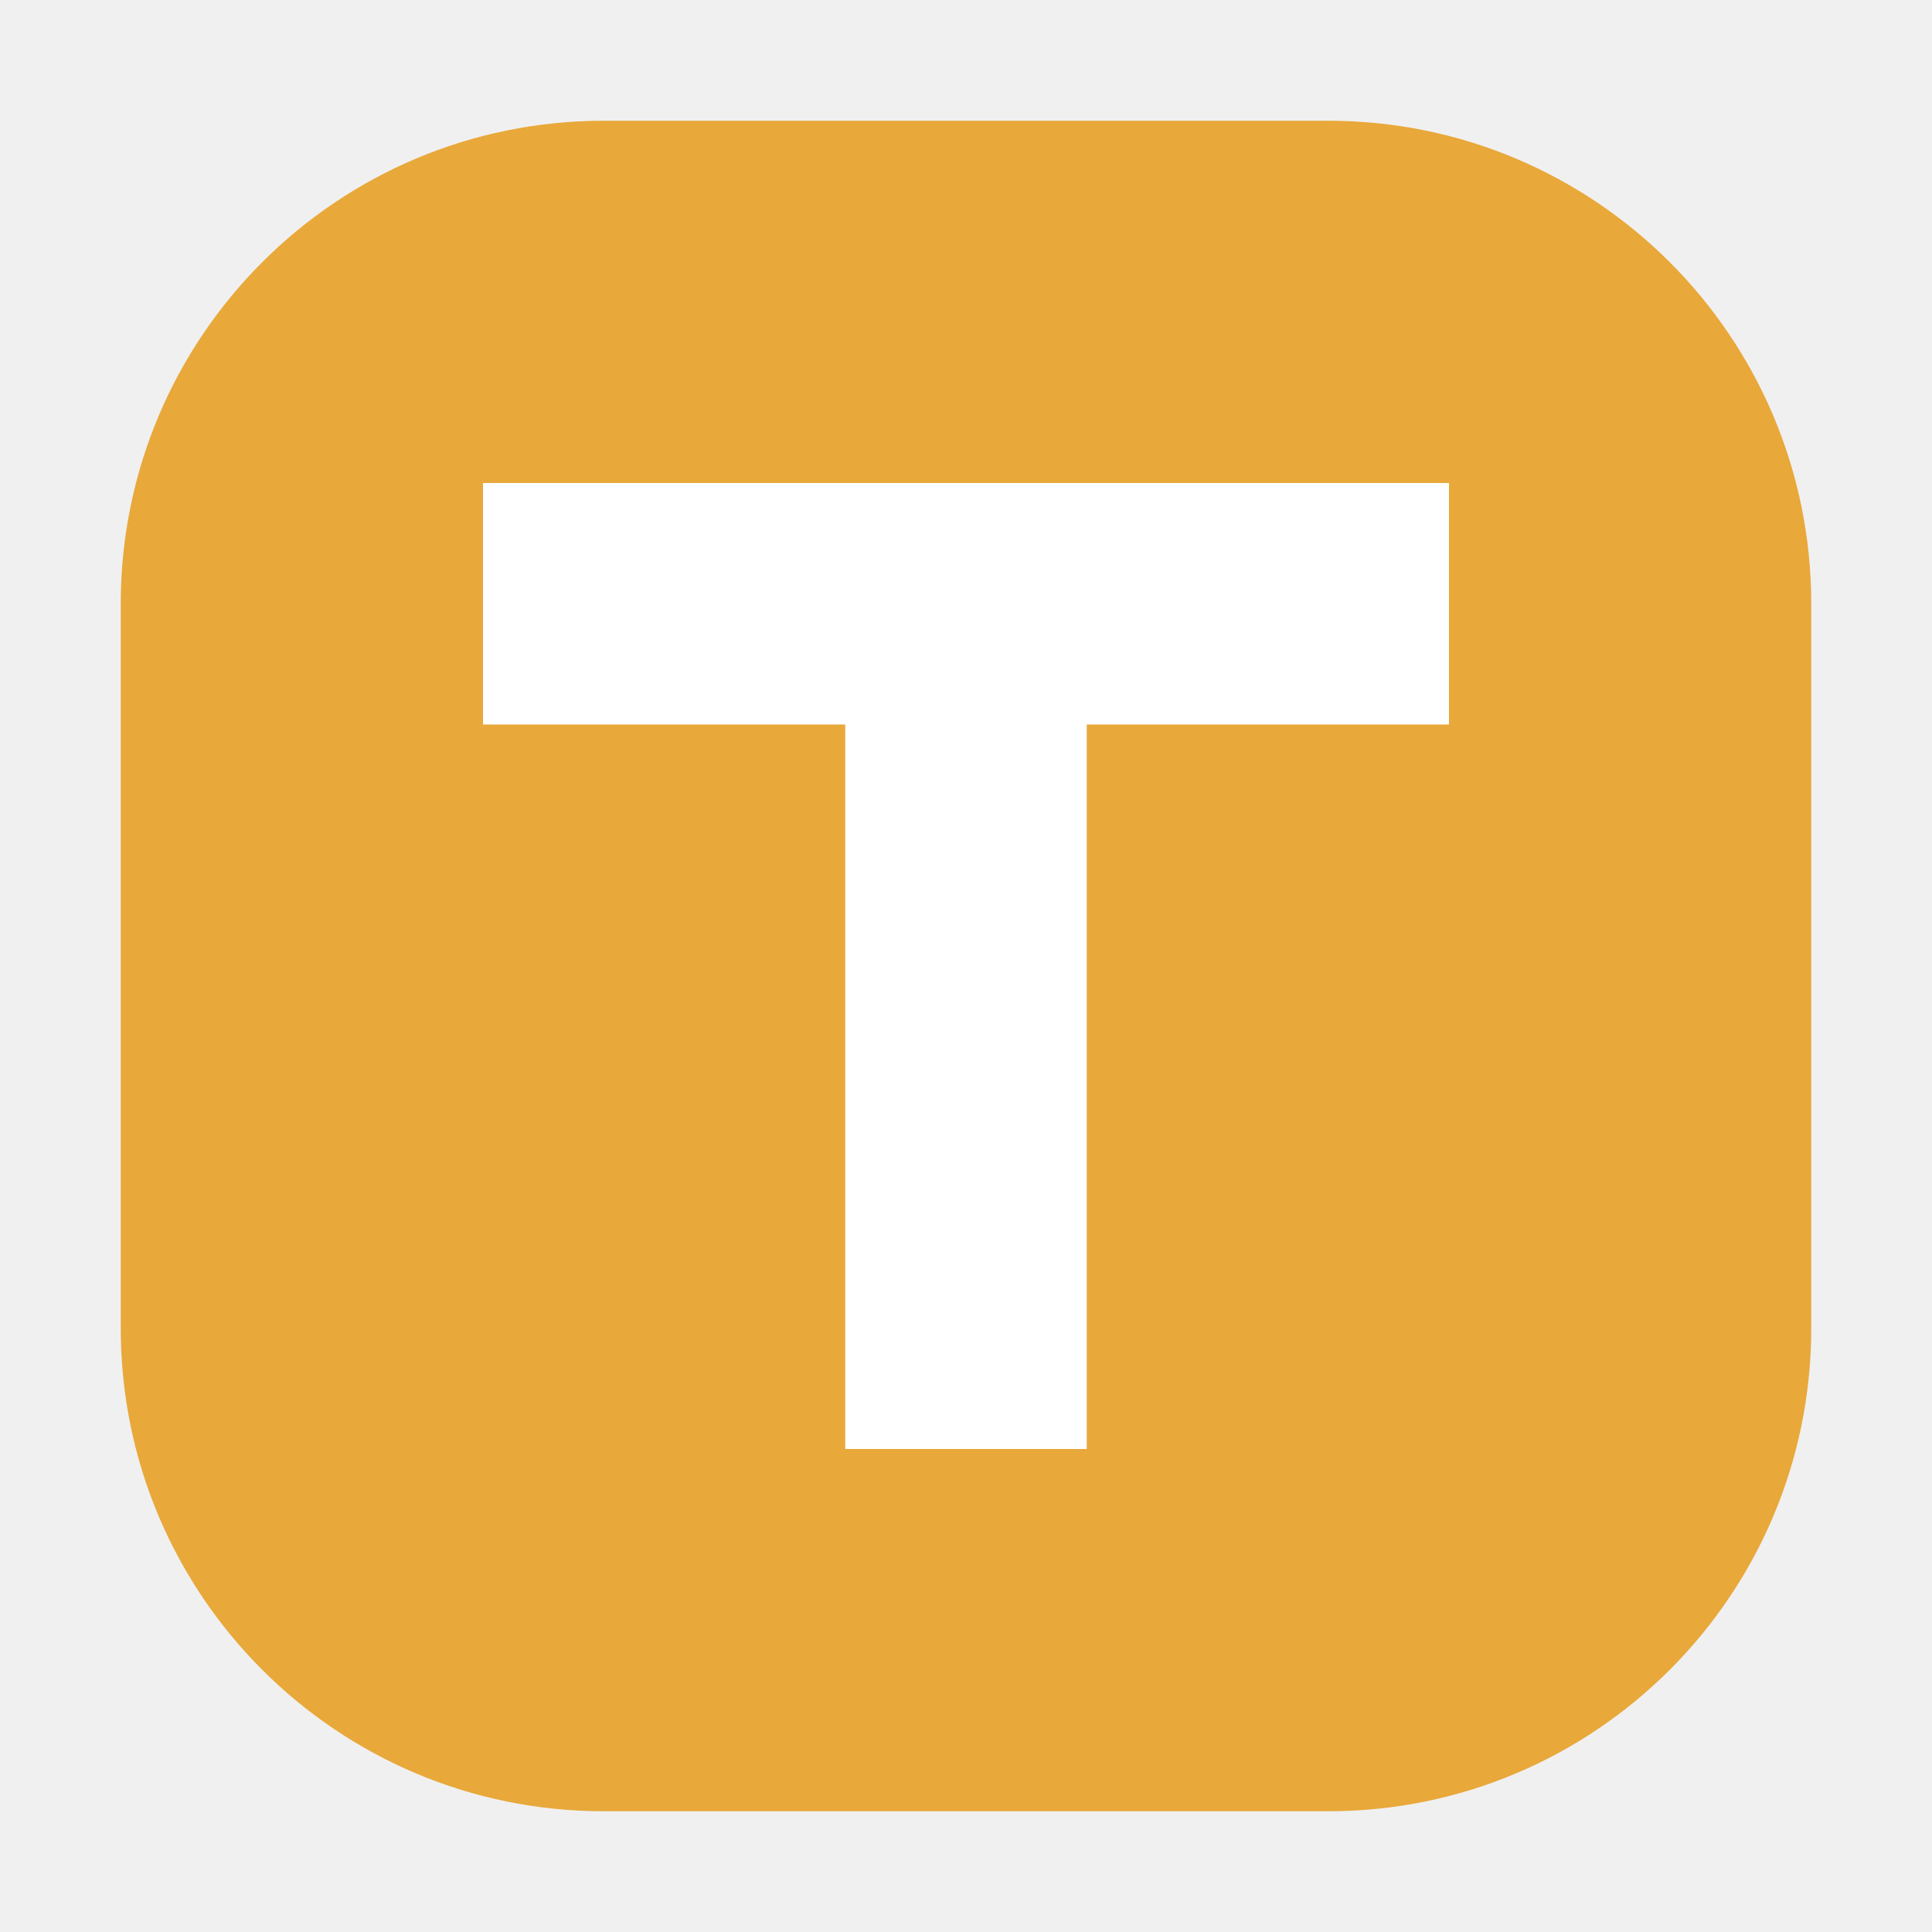
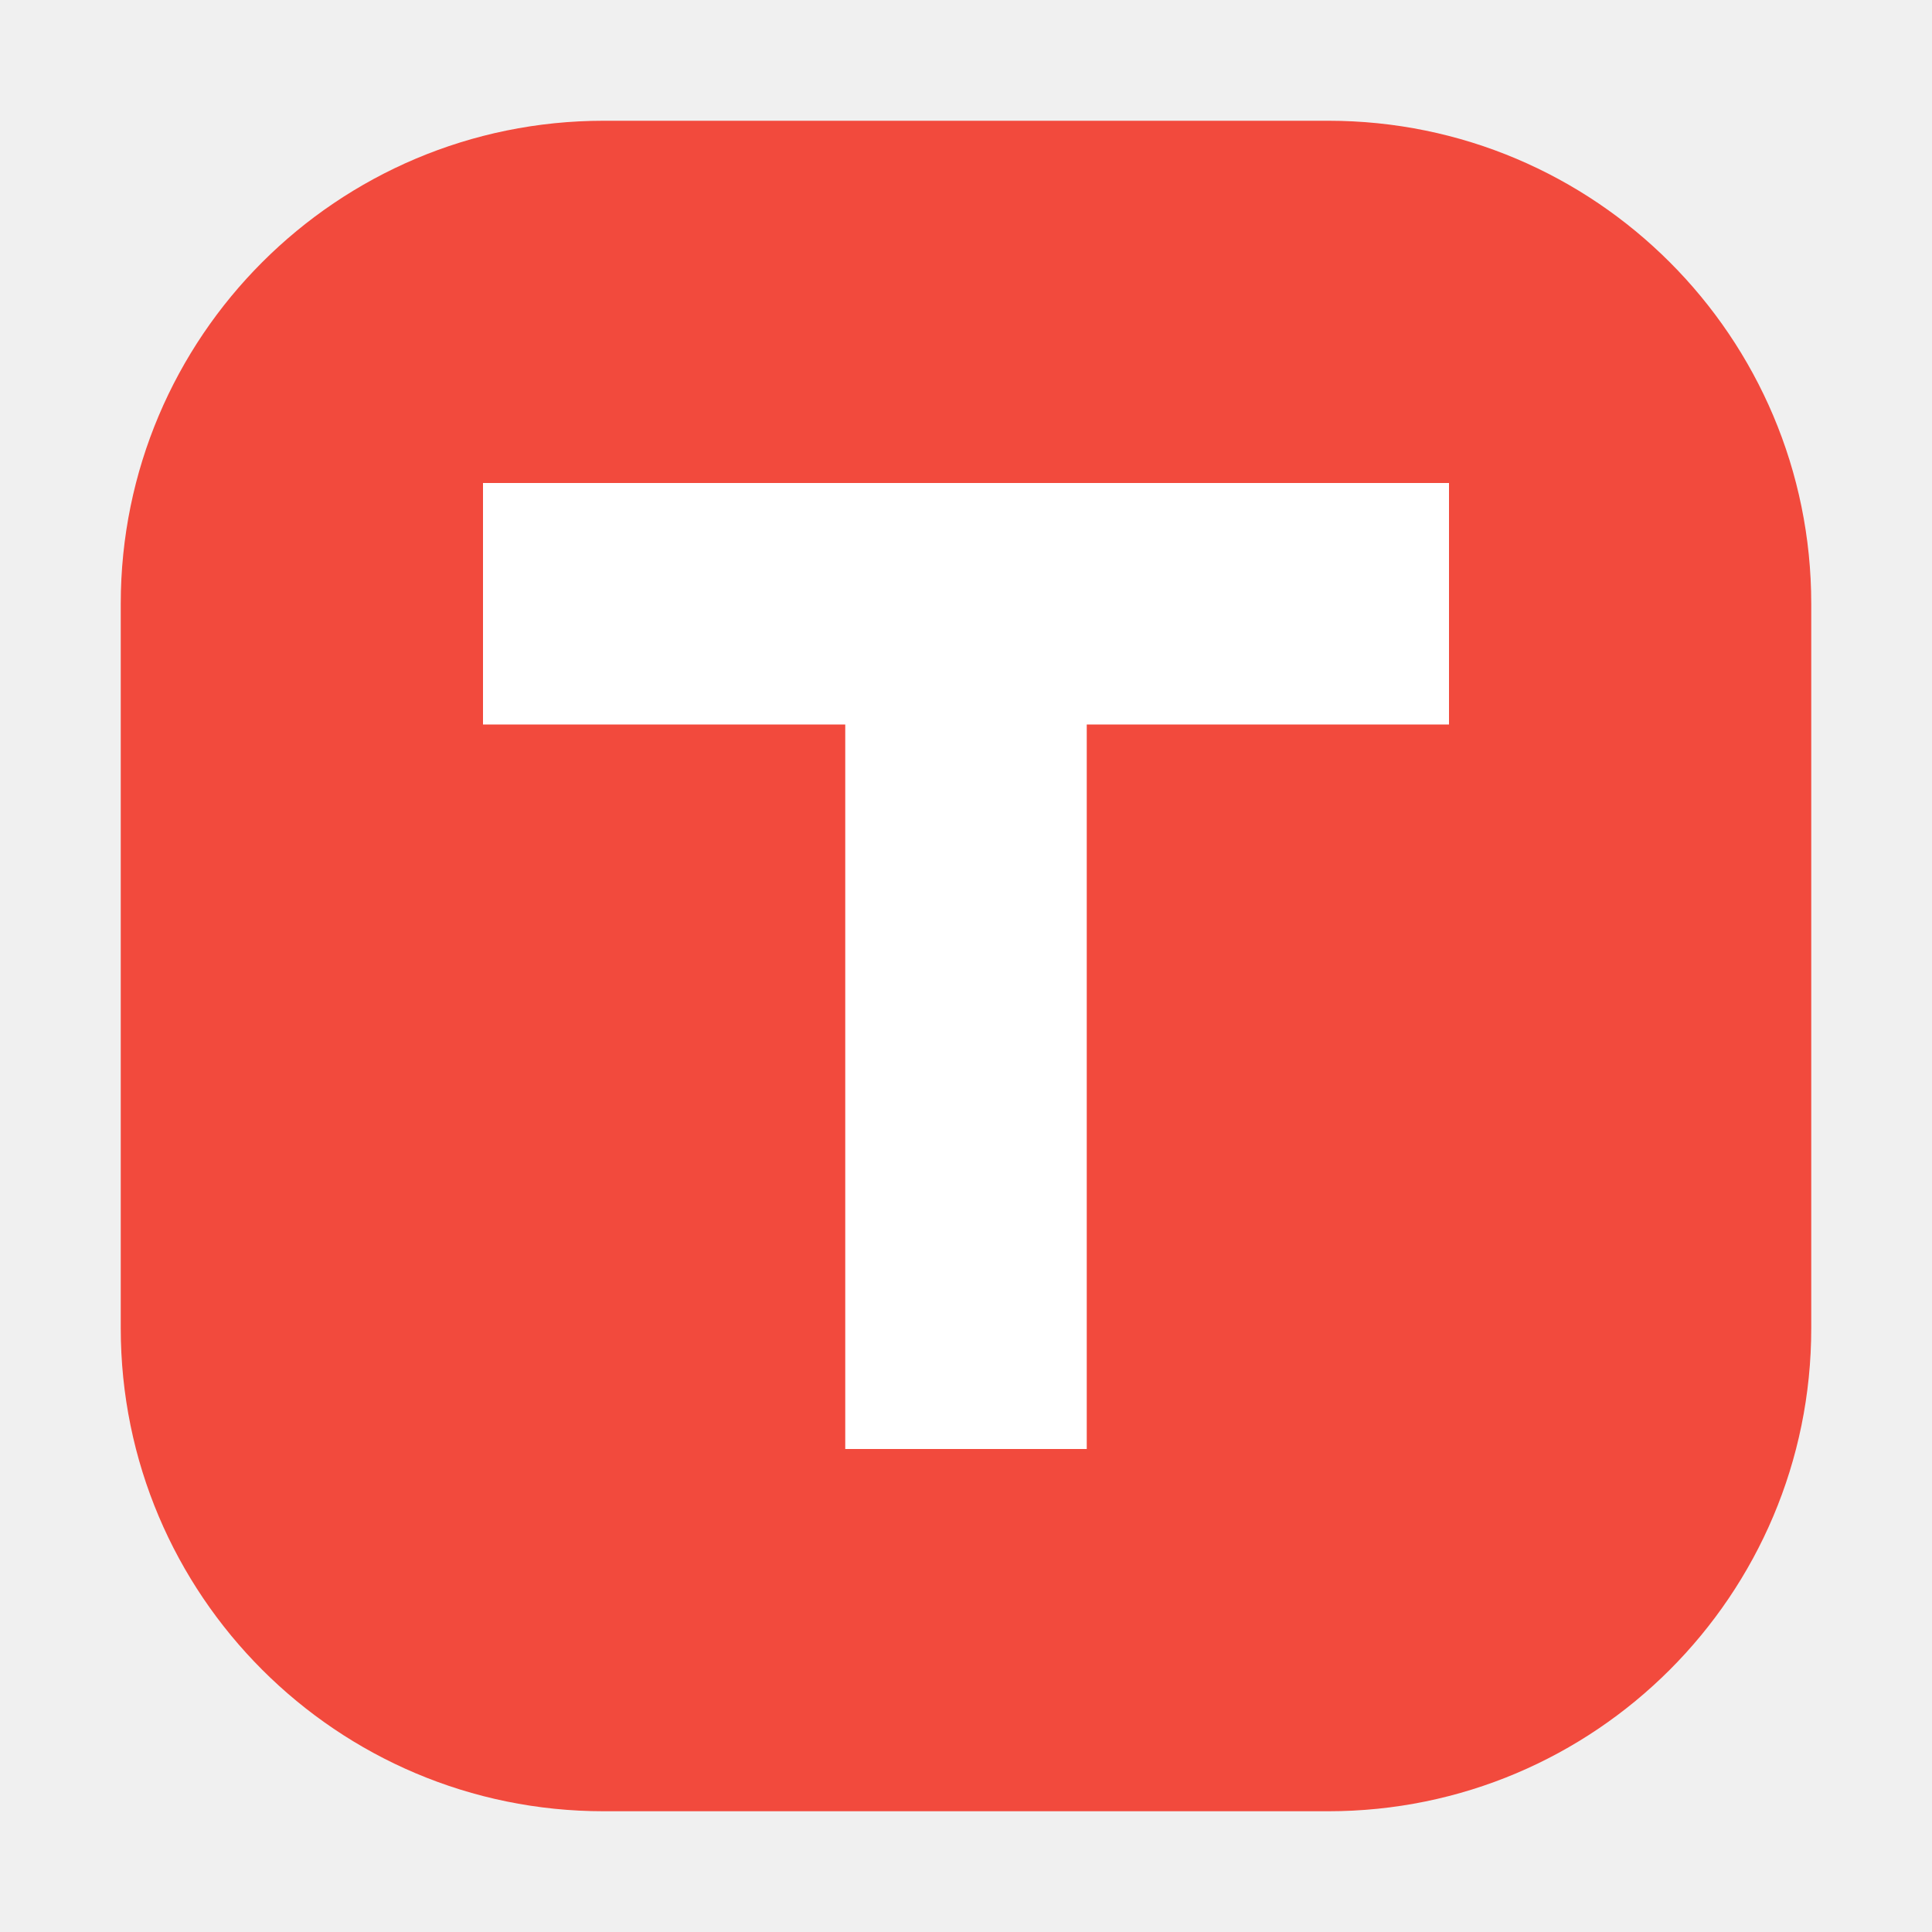
<svg xmlns="http://www.w3.org/2000/svg" viewBox="0 0 64 64">
  <defs>
    <linearGradient id="g" x1="10" y1="8" x2="54" y2="56">
-       <stop offset="0%" stop-color="#e8a83a" />
-       <stop offset="100%" stop-color="#d4624a" />
+       <stop offset="0%" stop-color="#f24a3d" />
+       <stop offset="100%" stop-color="#c11436" />
    </linearGradient>
  </defs>
  <rect x="4" y="4" width="56" height="56" rx="16" fill="url(#g)" />
  <path d="M16 16 h32 v8 h-12 v24 h-8 V24 H16 z" fill="white" />
</svg>
